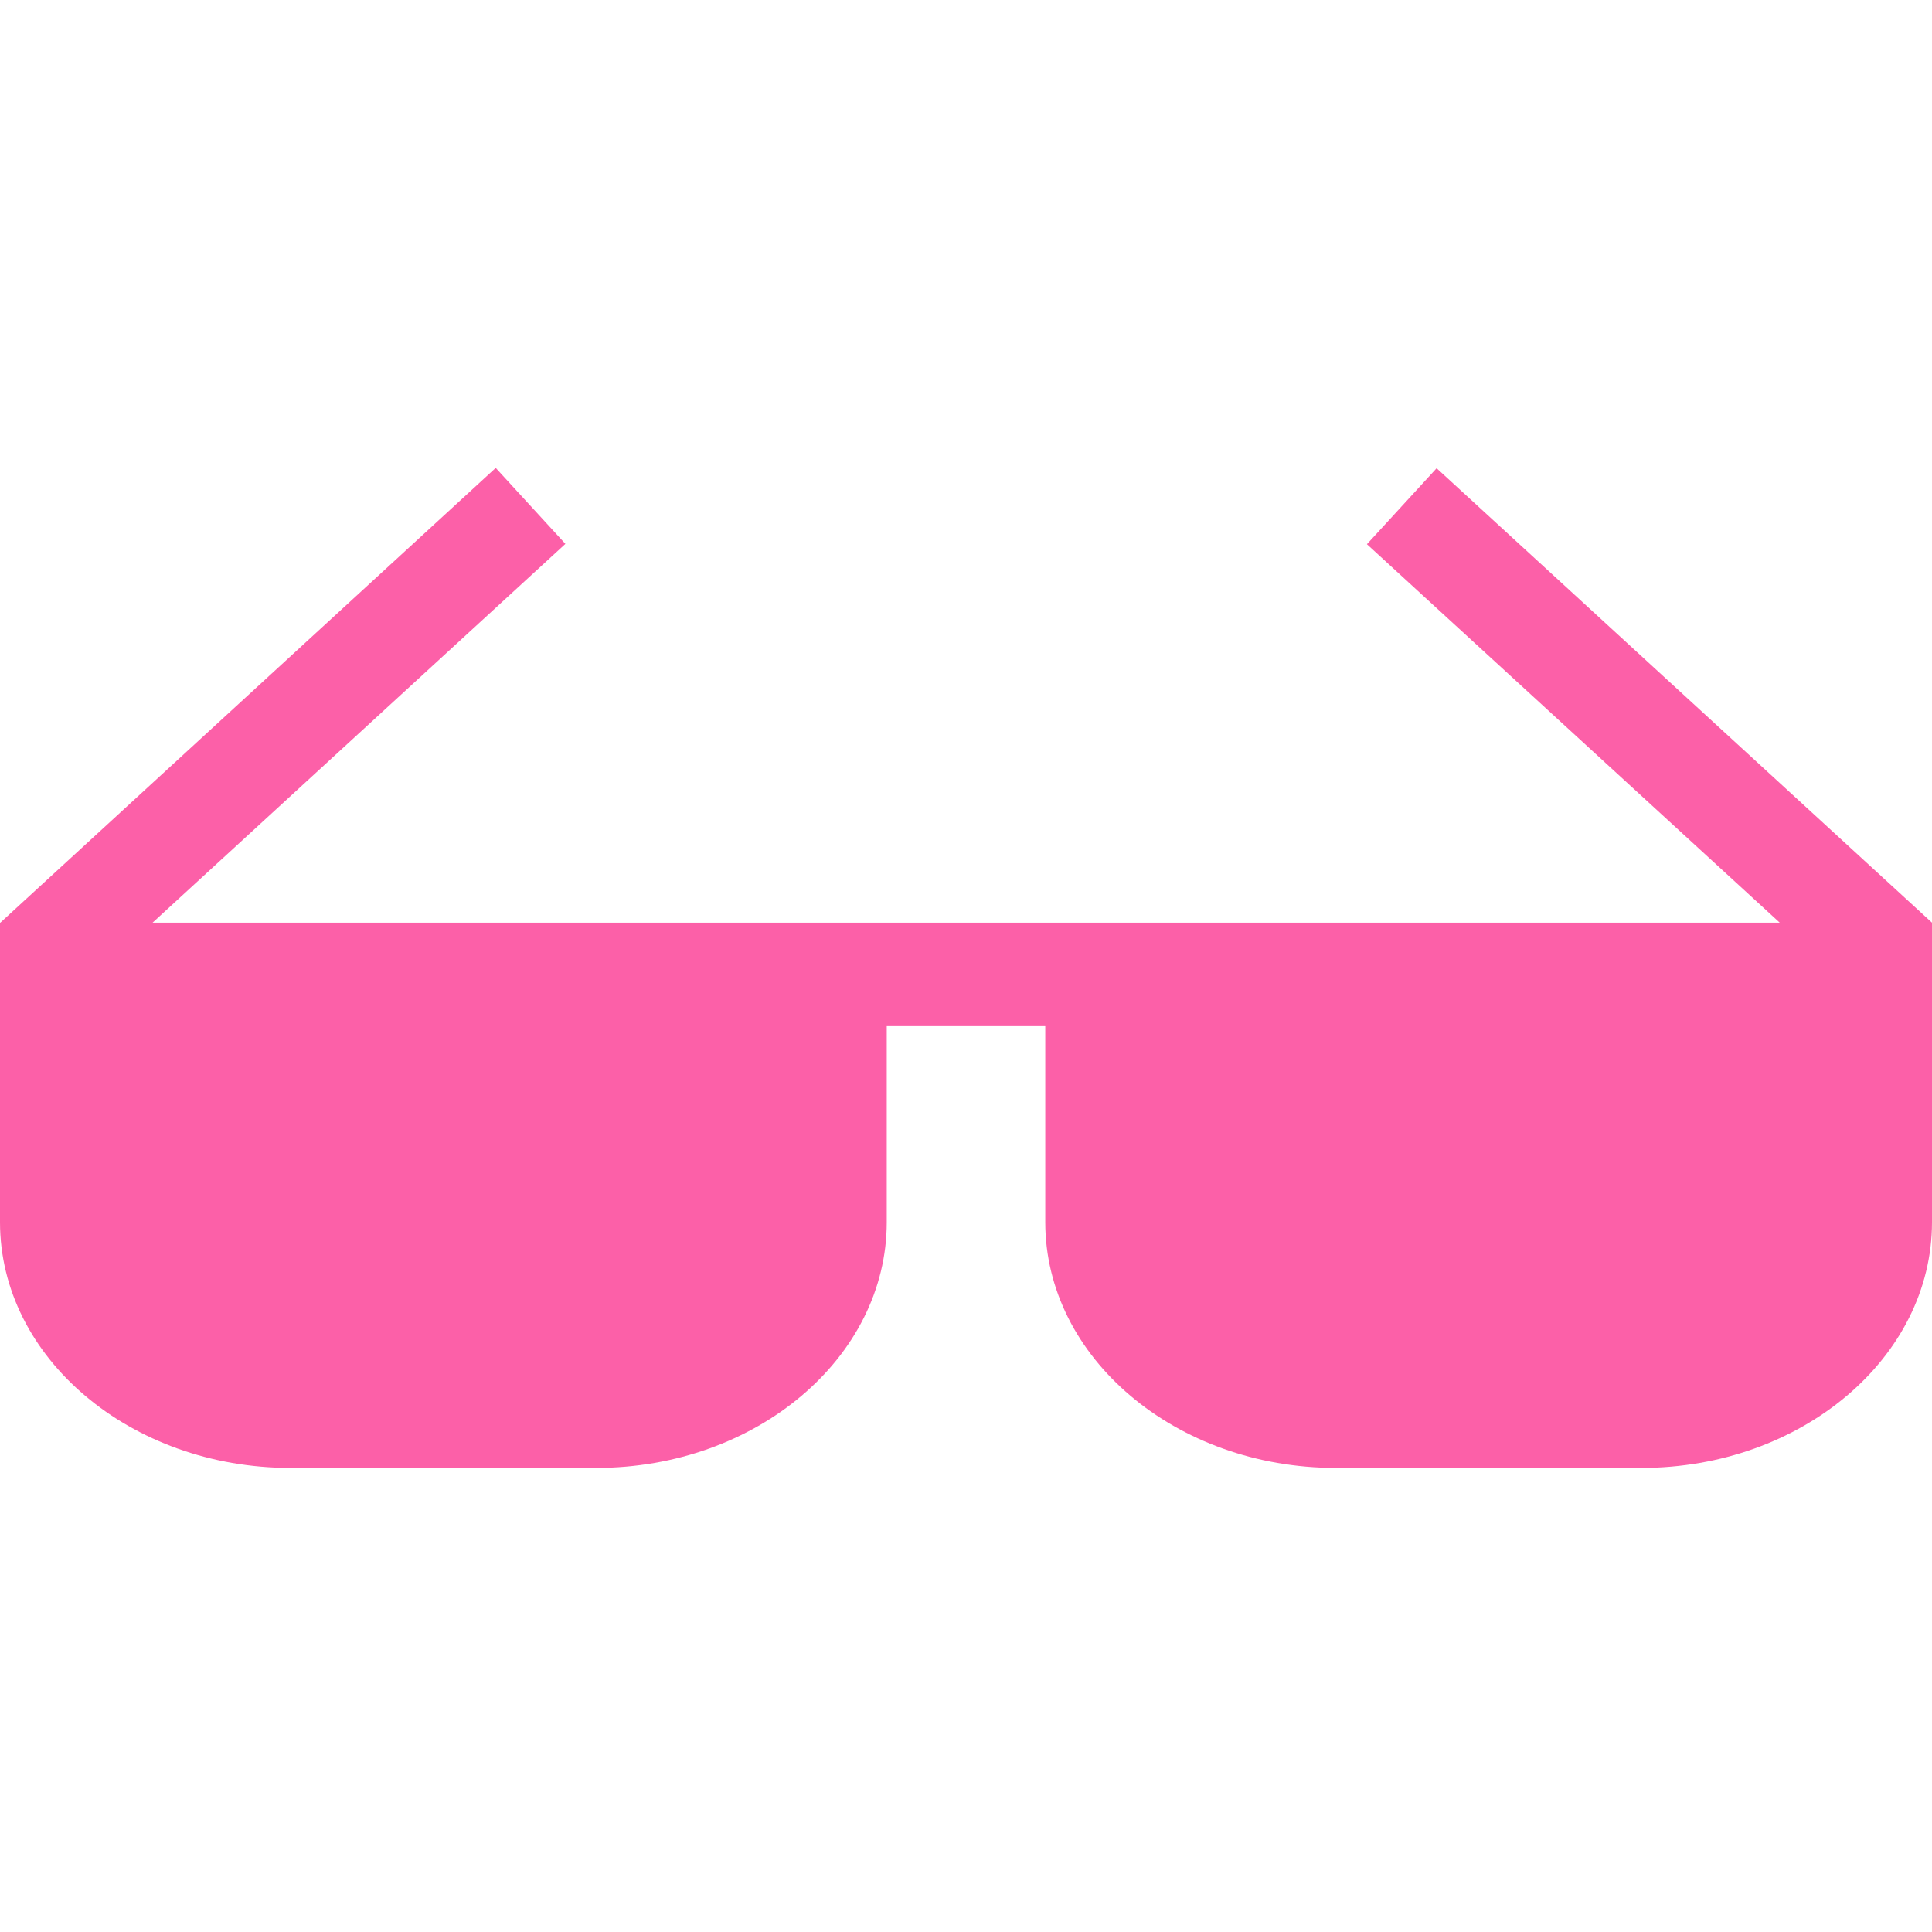
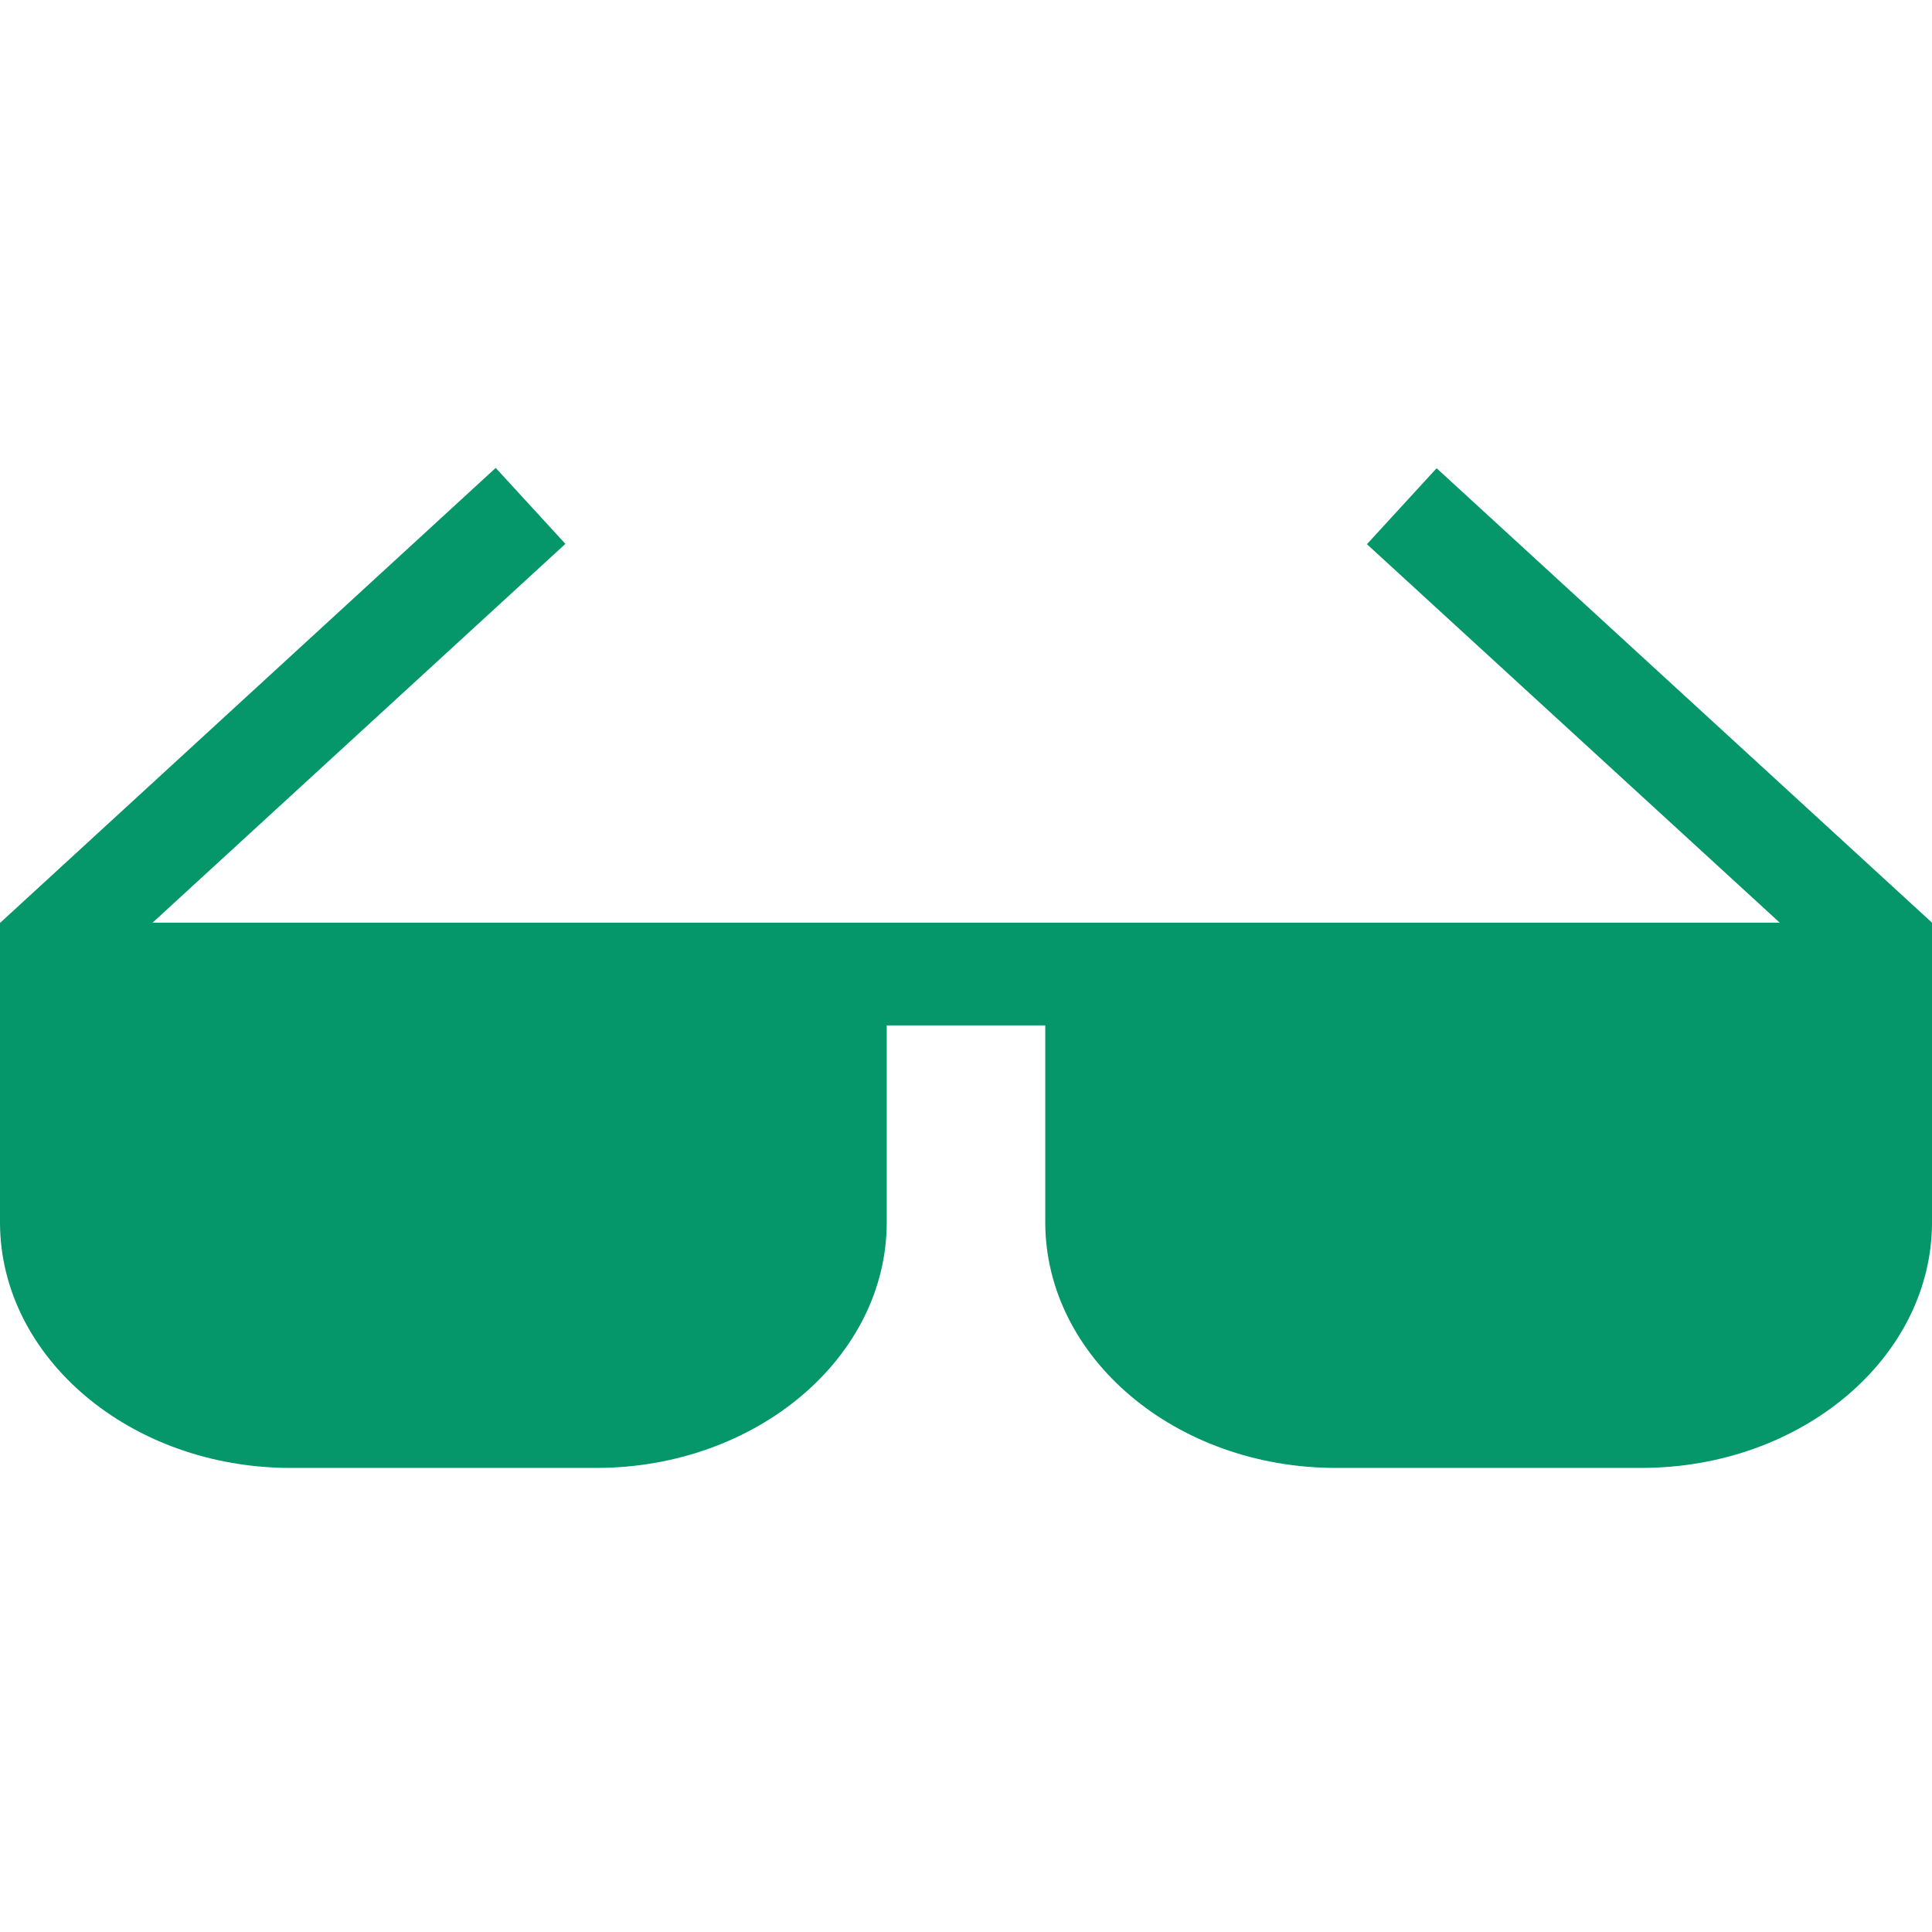
<svg xmlns="http://www.w3.org/2000/svg" width="256" height="256" viewBox="0 0 256 256" preserveAspectRatio="xMidYMid meet">
  <g transform="translate(0, 62)">
-     <path d="M256 60.258L190.359.044l-9.234 10.065 54.701 50.15H20.217l54.701-50.194L65.685 0 .044 60.258H0V99.95c0 17.942 17.285 32.558 38.51 32.558h40.478c21.224 0 38.51-14.616 38.51-32.558V73.868h21.005v26.081c0 17.942 17.285 32.558 38.509 32.558h40.479c21.224 0 38.509-14.616 38.509-32.558V60.26z" fill="#FC60A8" />
+     <path d="M256 60.258L190.359.044l-9.234 10.065 54.701 50.15H20.217l54.701-50.194L65.685 0 .044 60.258H0V99.95c0 17.942 17.285 32.558 38.51 32.558h40.478c21.224 0 38.51-14.616 38.51-32.558V73.868h21.005v26.081c0 17.942 17.285 32.558 38.509 32.558h40.479c21.224 0 38.509-14.616 38.509-32.558V60.26z" fill="#059669" />
  </g>
</svg>
